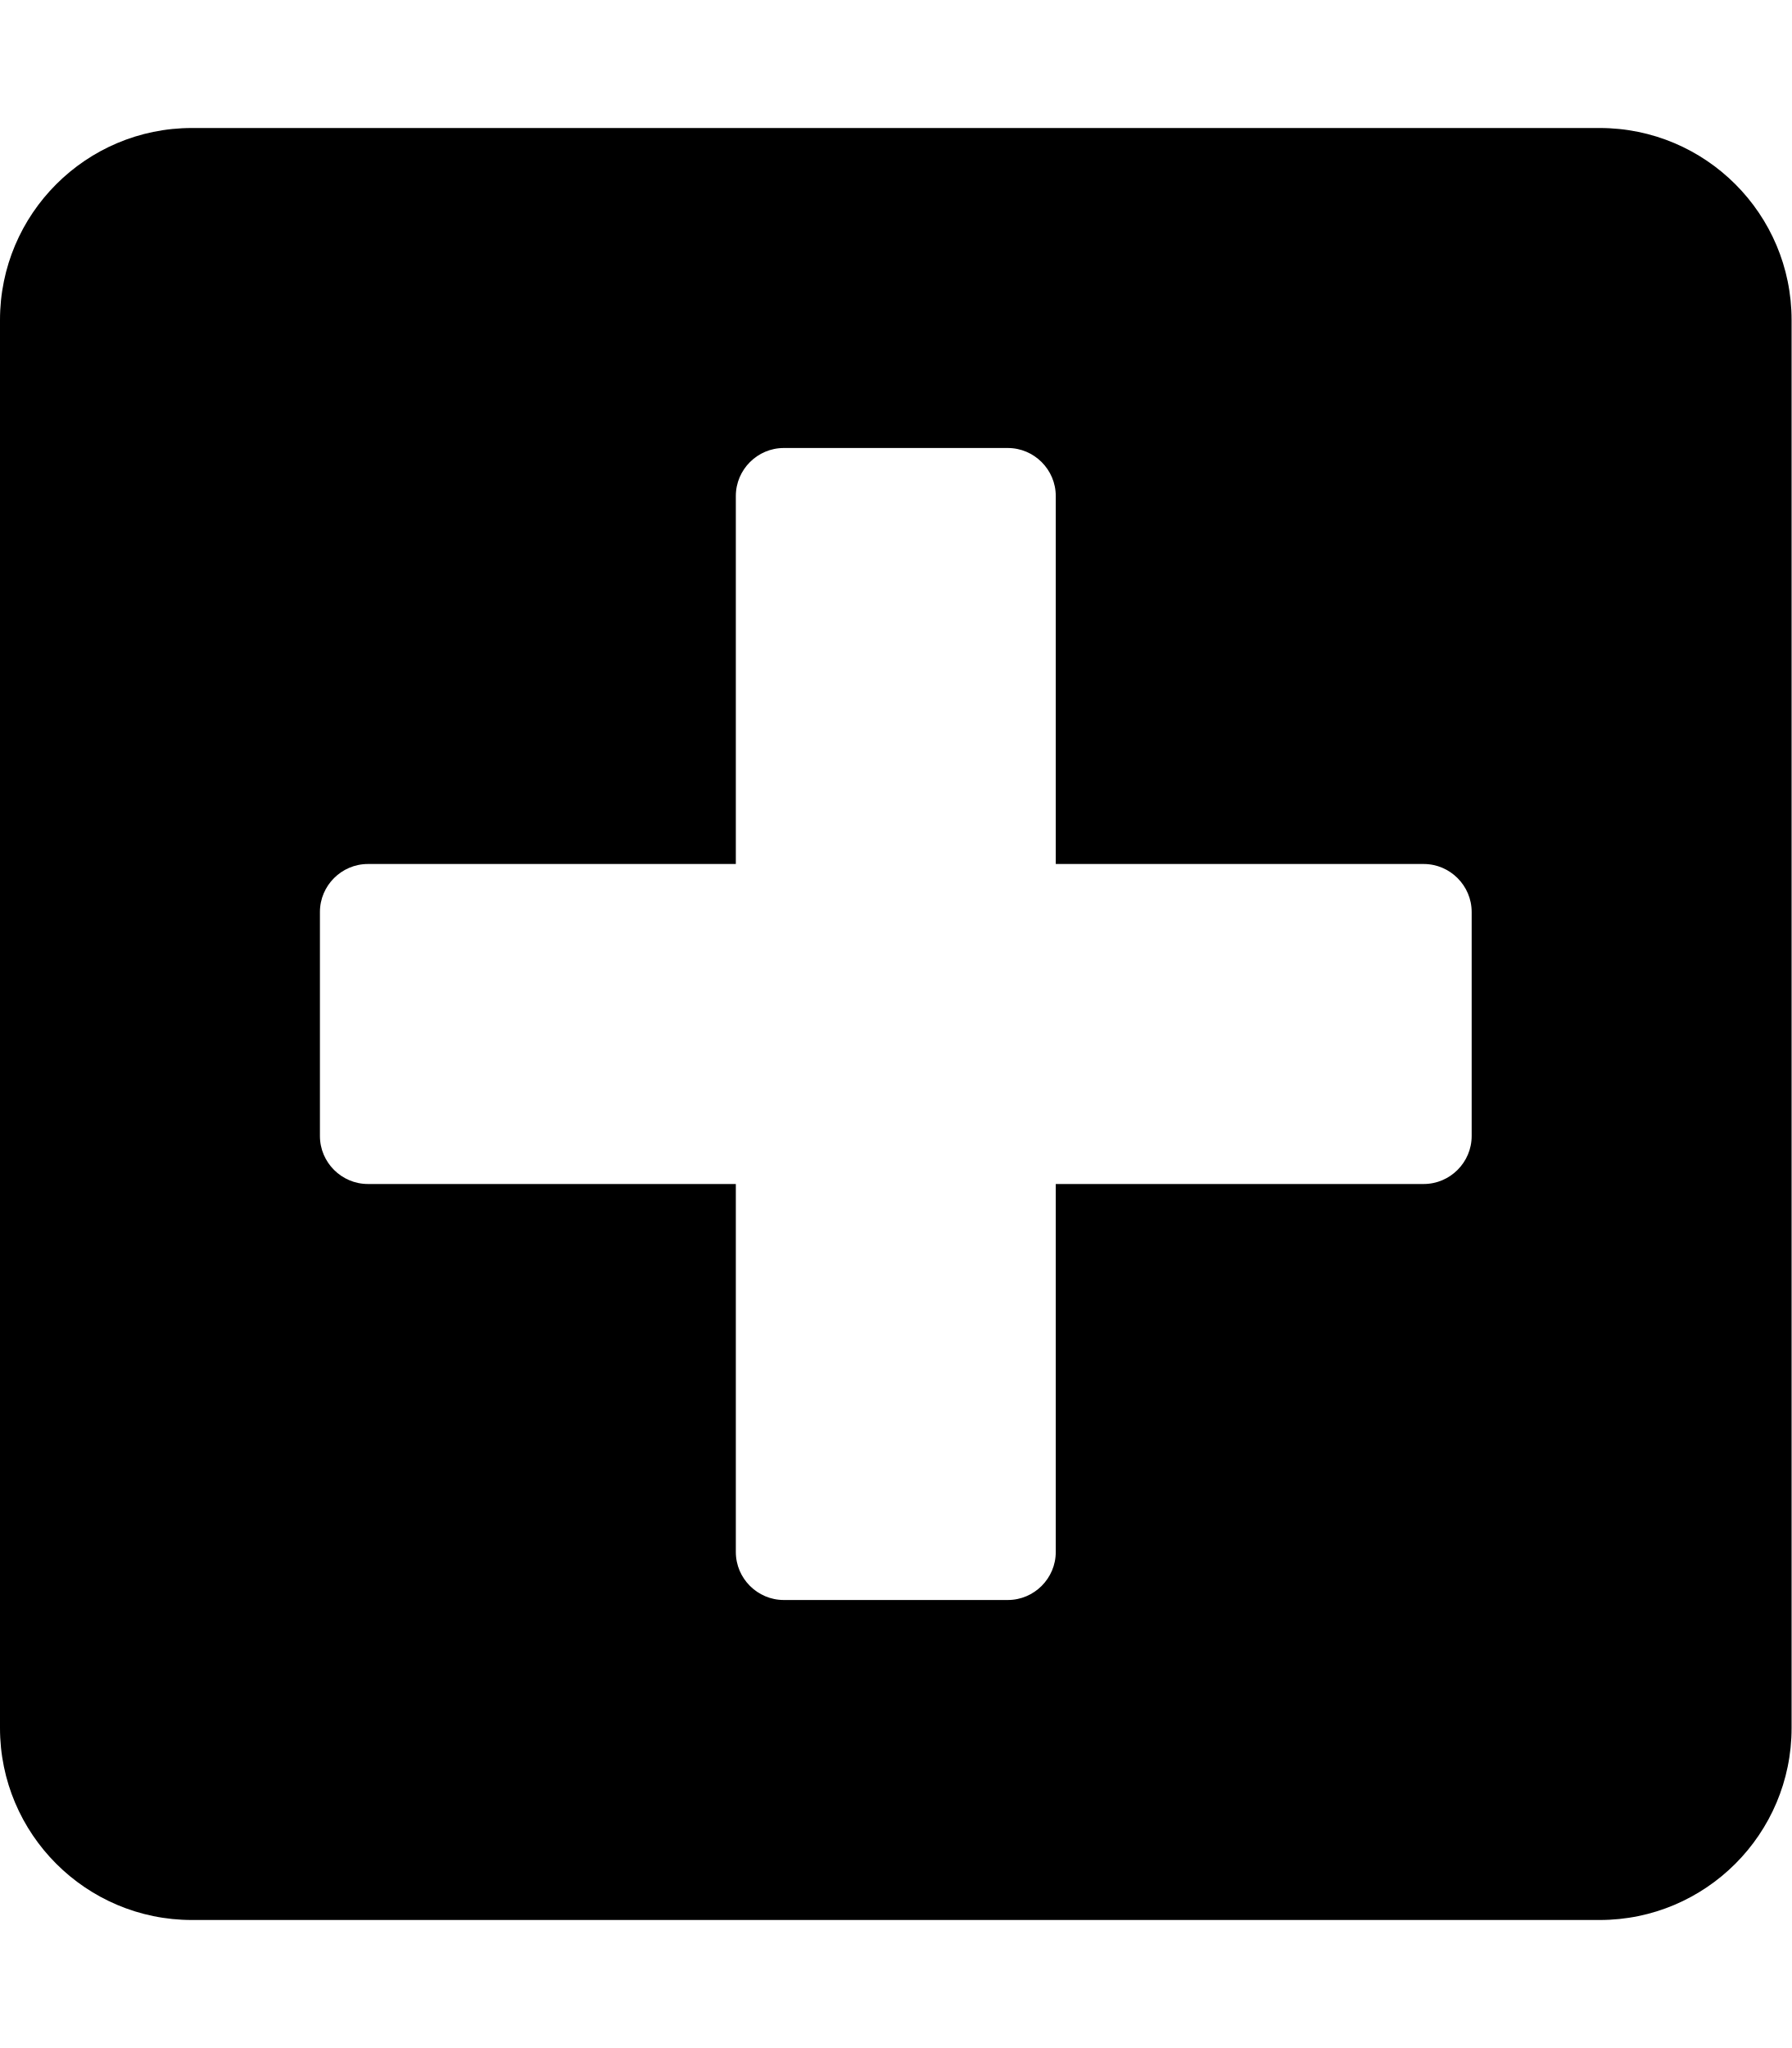
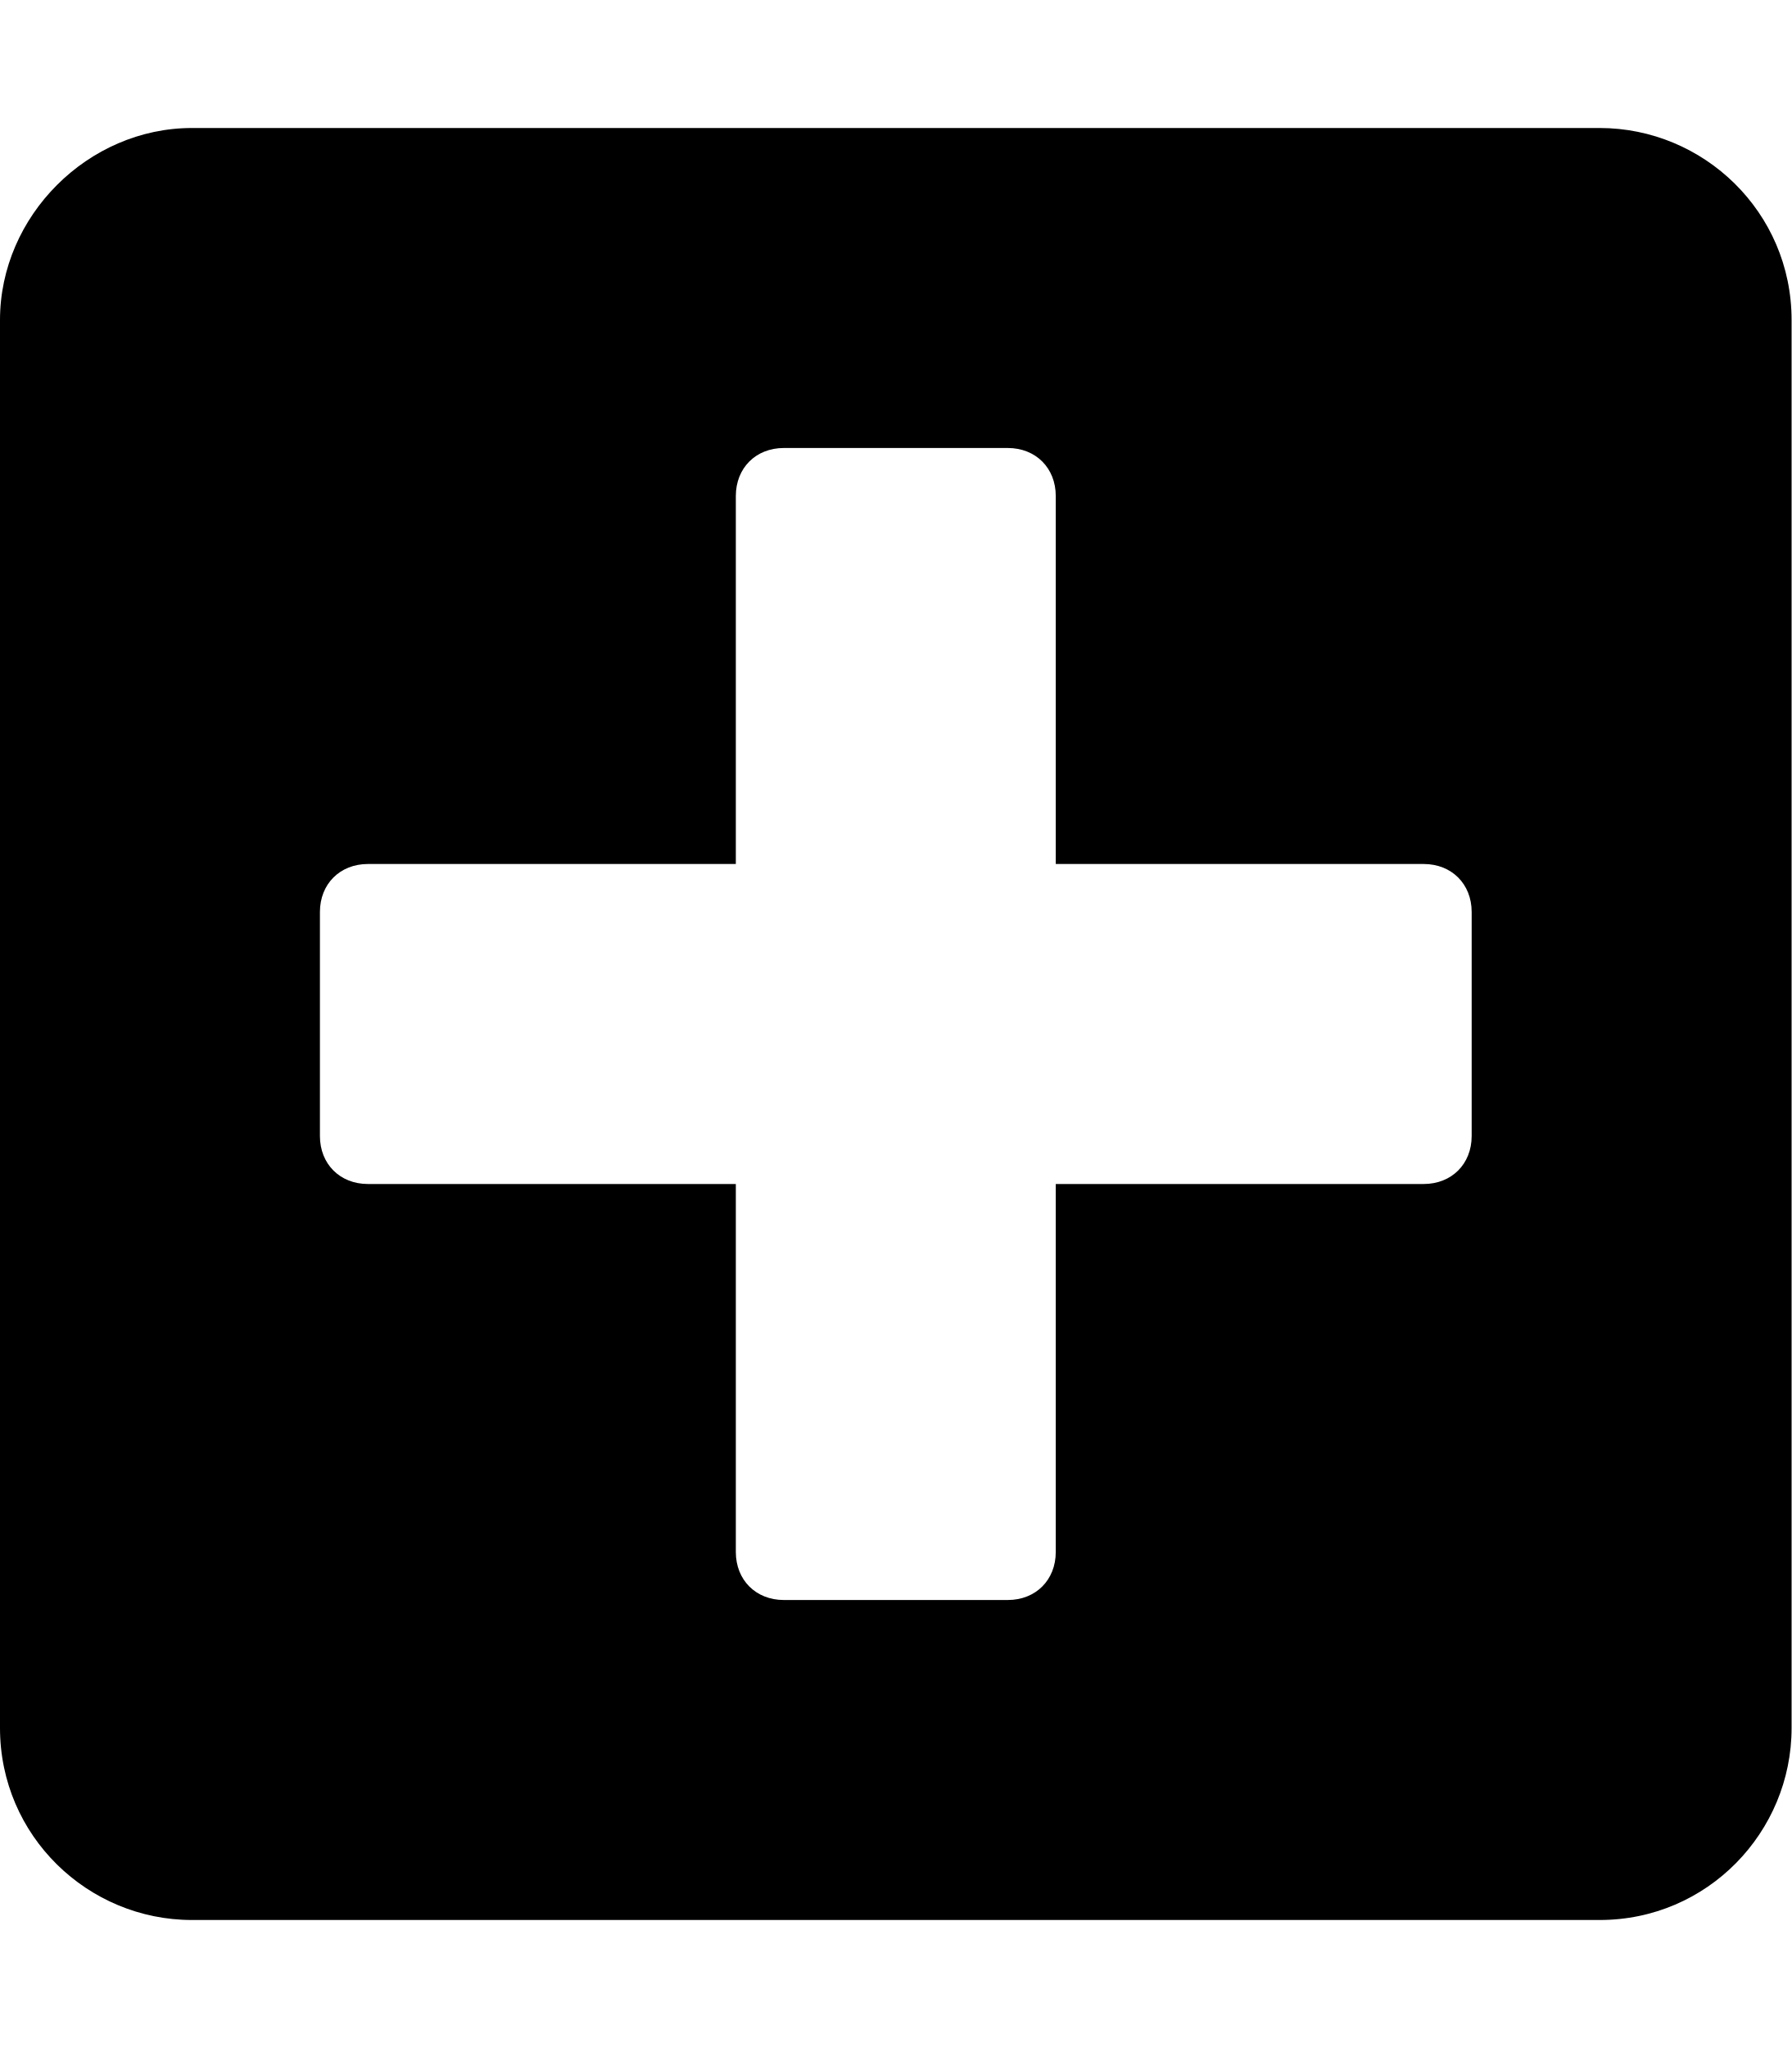
<svg xmlns="http://www.w3.org/2000/svg" viewBox="0 0 448 512">
-   <path d="M400 32H48C21.5 32 0 53.5 0 80v352c0 26.5 21.5 48 48 48h352c26.5 0 48-21.5 48-48V80c0-26.5-21.5-48-48-48zm-32 252c0 6.6-5.4 12-12 12h-92v92c0 6.6-5.4 12-12 12h-56c-6.6 0-12-5.4-12-12v-92H92c-6.6 0-12-5.4-12-12v-56c0-6.6 5.4-12 12-12h92v-92c0-6.6 5.4-12 12-12h56c6.6 0 12 5.4 12 12v92h92c6.6 0 12 5.4 12 12v56z" />
+   <path d="M400 32H48C22 32 0 54 0 80v352c0 27 22 48 48 48h352c27 0 48-22 48-48V80c0-27-22-48-48-48zm-32 252c0 7-5 12-12 12h-92v92c0 7-5 12-12 12h-56c-7 0-12-5-12-12v-92H92c-7 0-12-5-12-12v-56c0-7 5-12 12-12h92v-92c0-7 5-12 12-12h56c7 0 12 5 12 12v92h92c7 0 12 5 12 12v56z" />
</svg>
